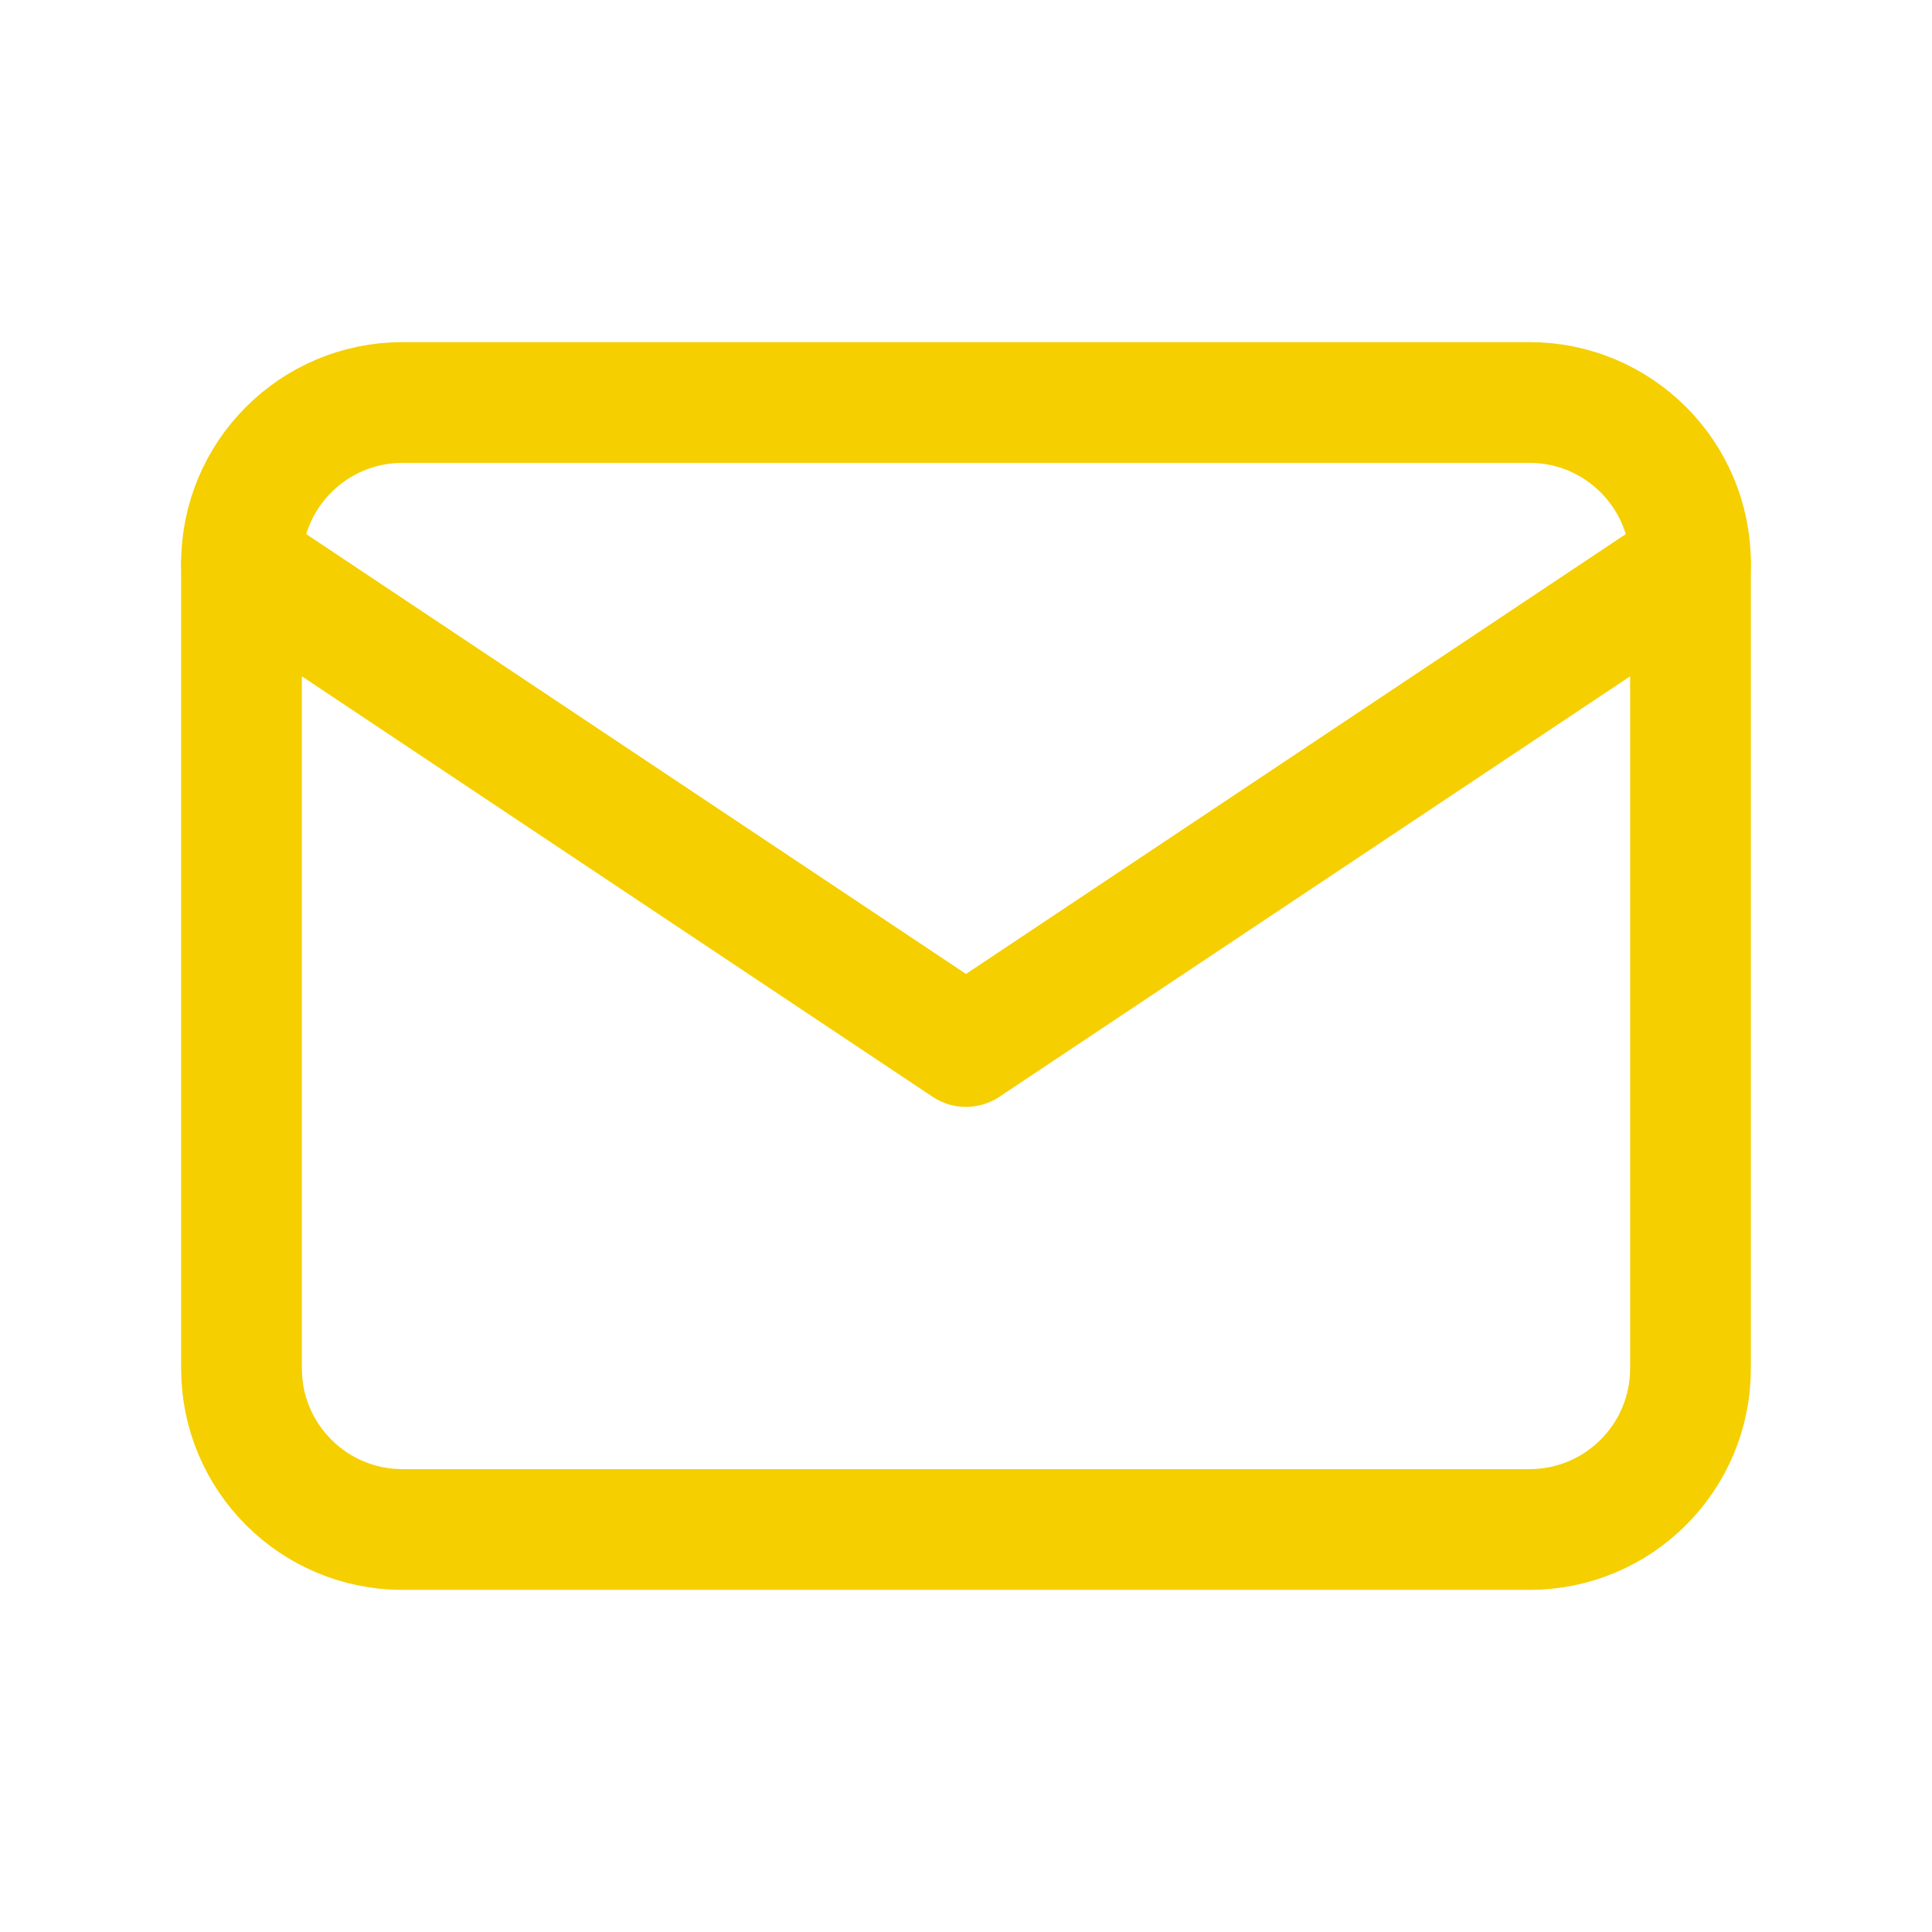
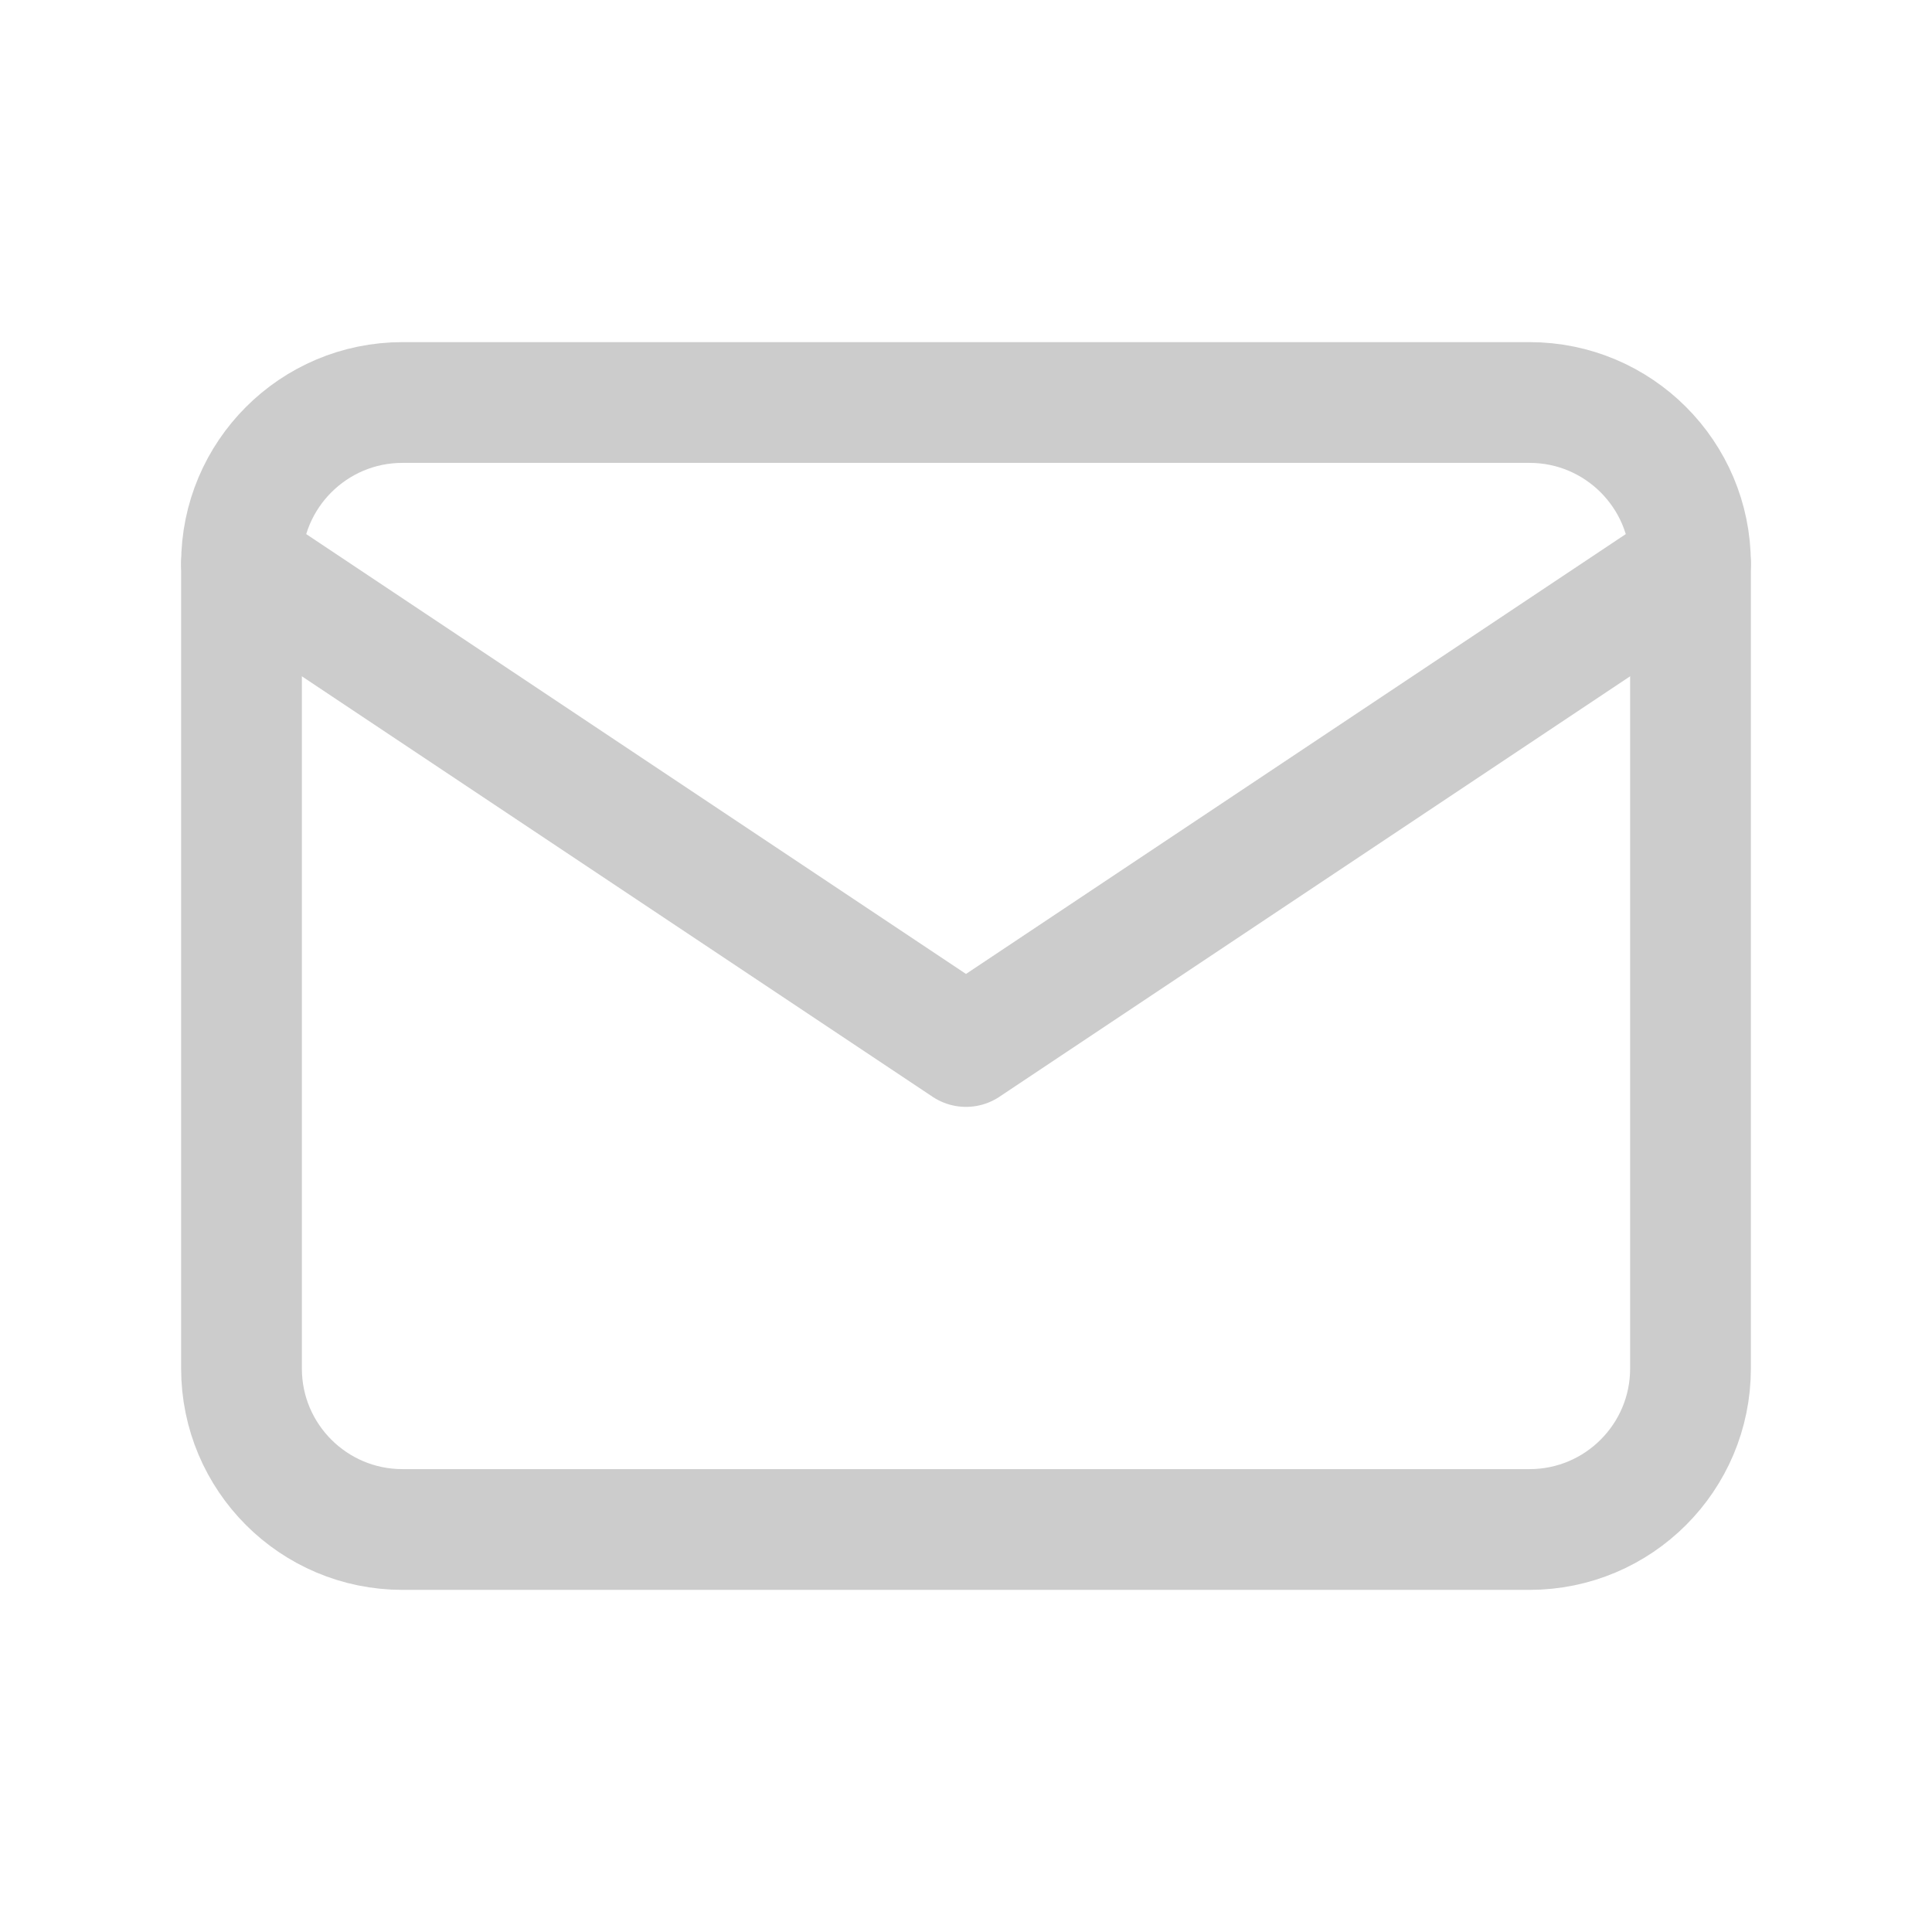
- <svg xmlns="http://www.w3.org/2000/svg" class="icon icon-tabler icon-tabler-mail" width="24" height="24" viewBox="0 0 24 24" stroke-width="1.5" stroke="#F5CF00" fill="none" stroke-linecap="round" stroke-linejoin="round">
+ <svg xmlns="http://www.w3.org/2000/svg" class="icon icon-tabler icon-tabler-mail" width="24" height="24" viewBox="0 0 24 24" stroke-width="1.5" stroke="#ccc" fill="none" stroke-linecap="round" stroke-linejoin="round">
  <path stroke="none" d="M0 0h24v24H0z" fill="none" />
  <path d="M3 7a2 2 0 0 1 2 -2h14a2 2 0 0 1 2 2v10a2 2 0 0 1 -2 2h-14a2 2 0 0 1 -2 -2v-10z" />
  <path d="M3 7l9 6l9 -6" />
</svg>
